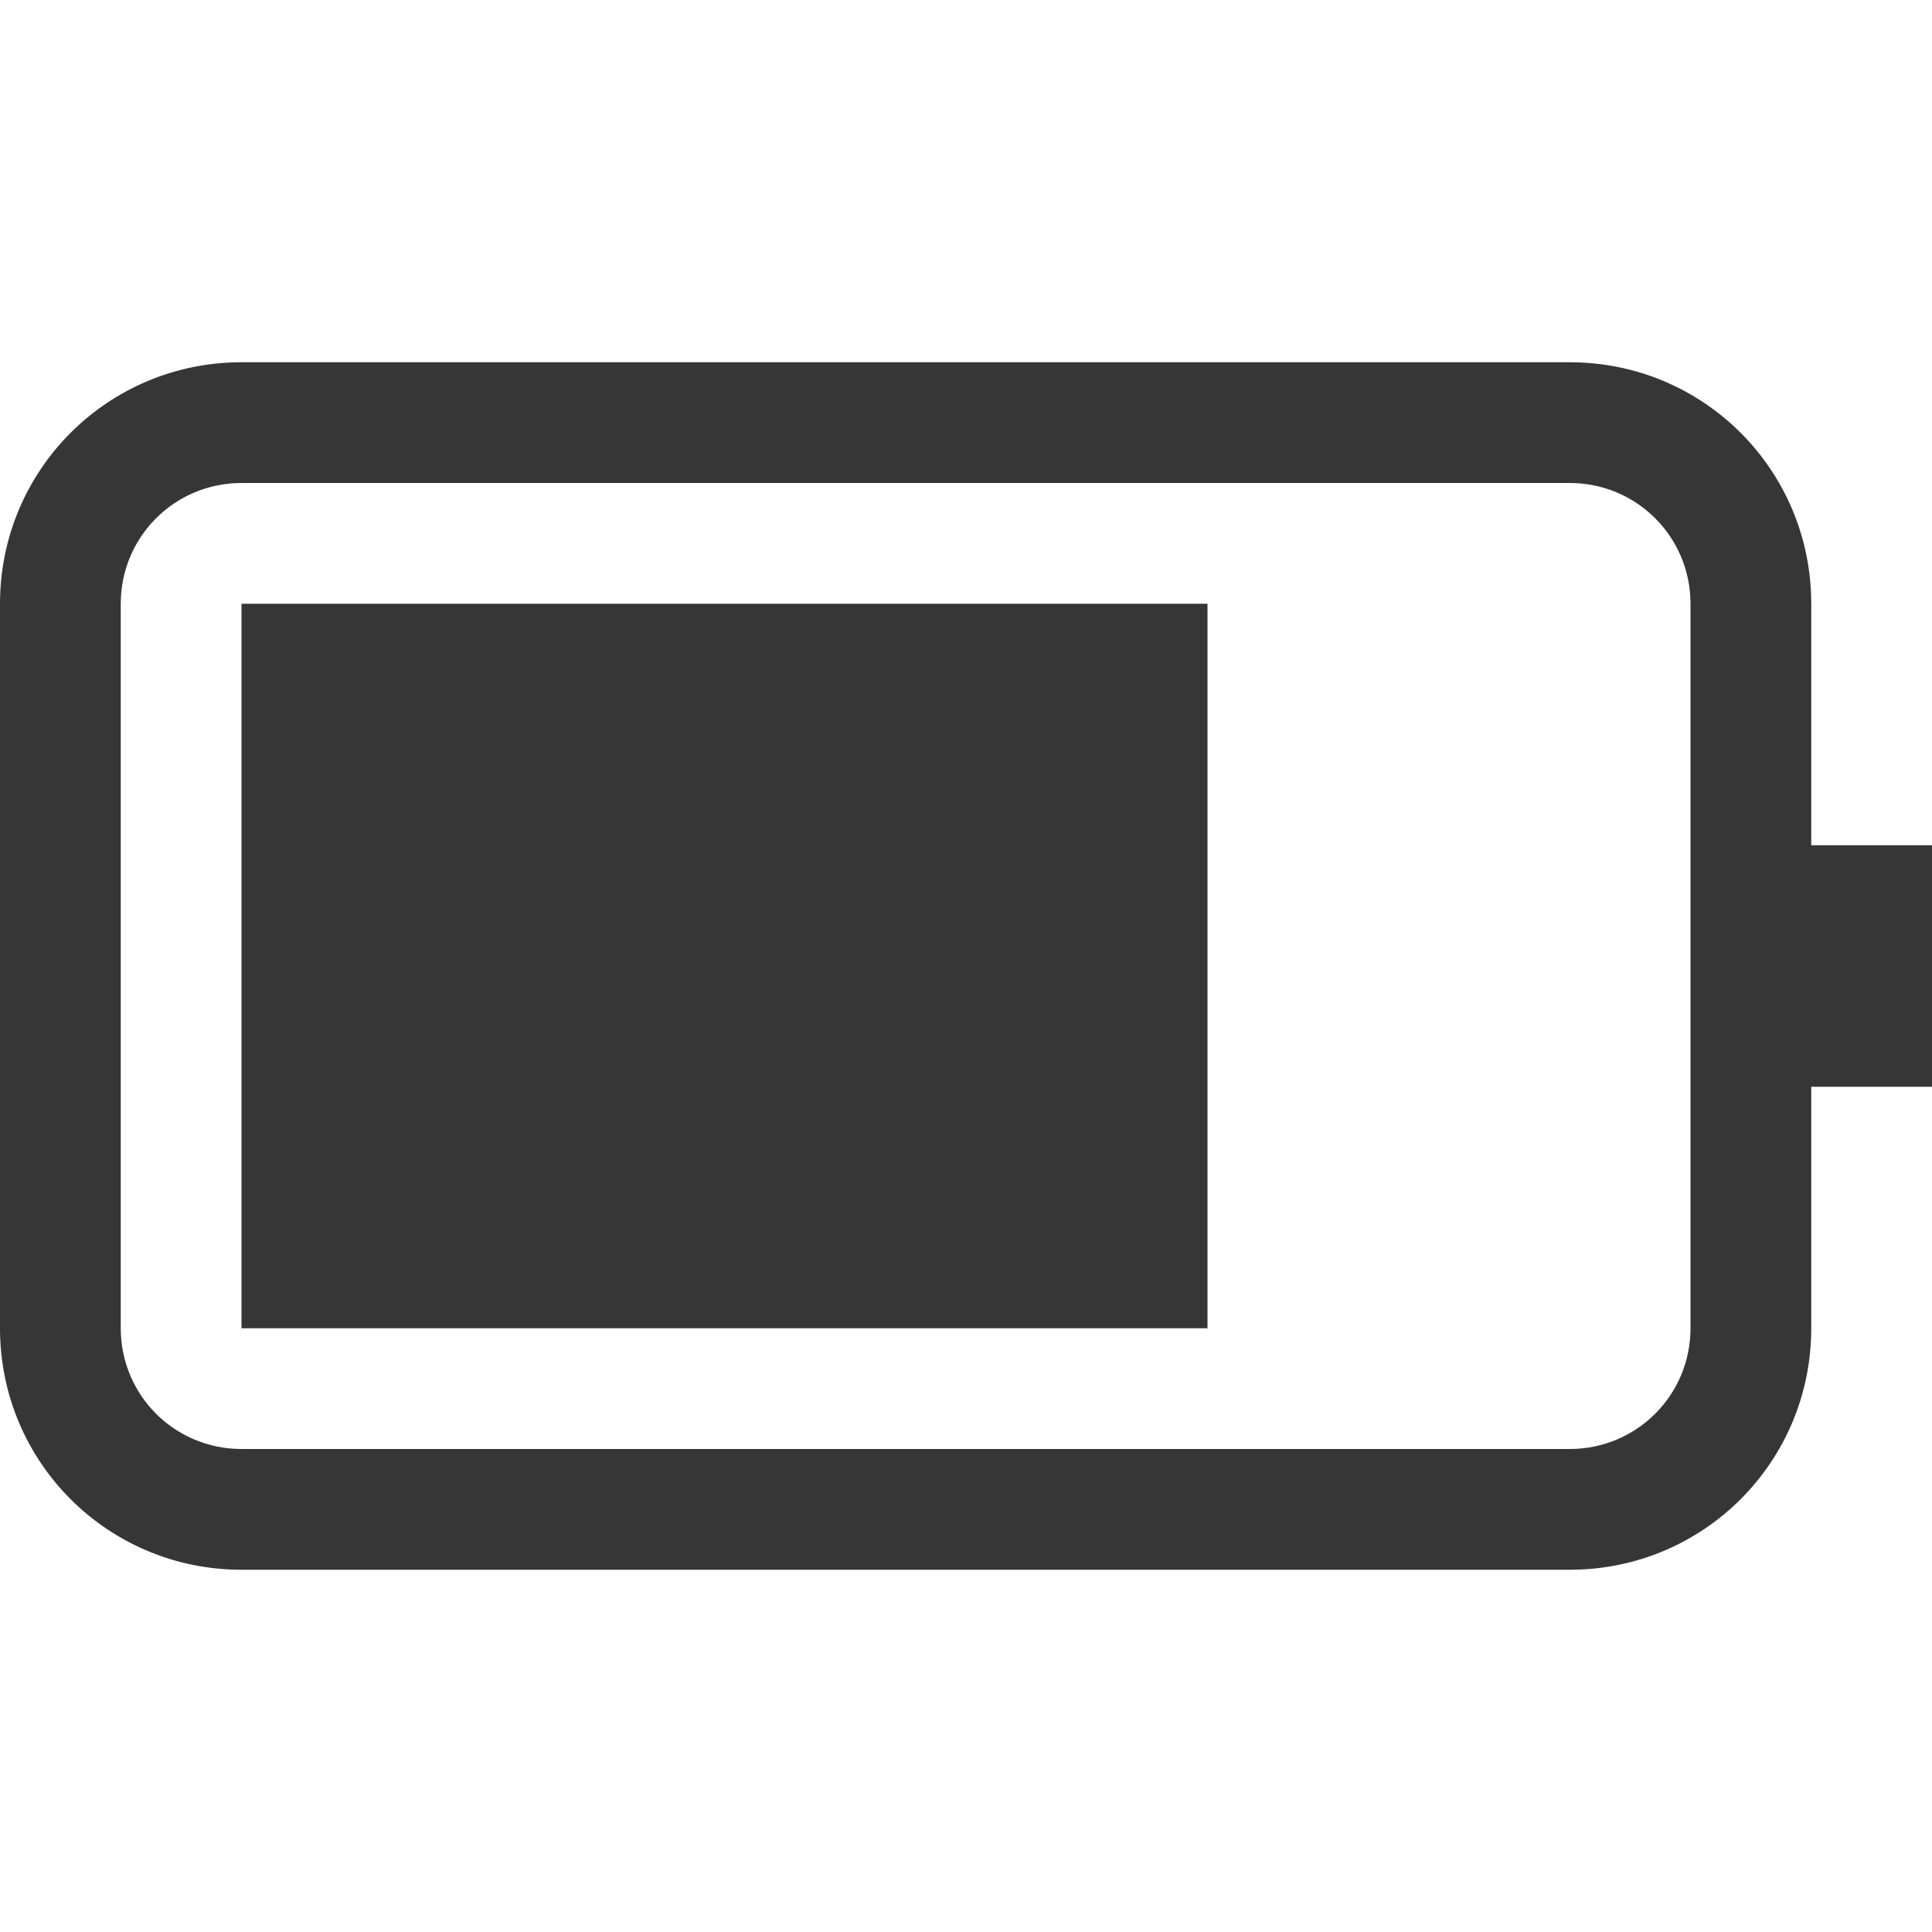
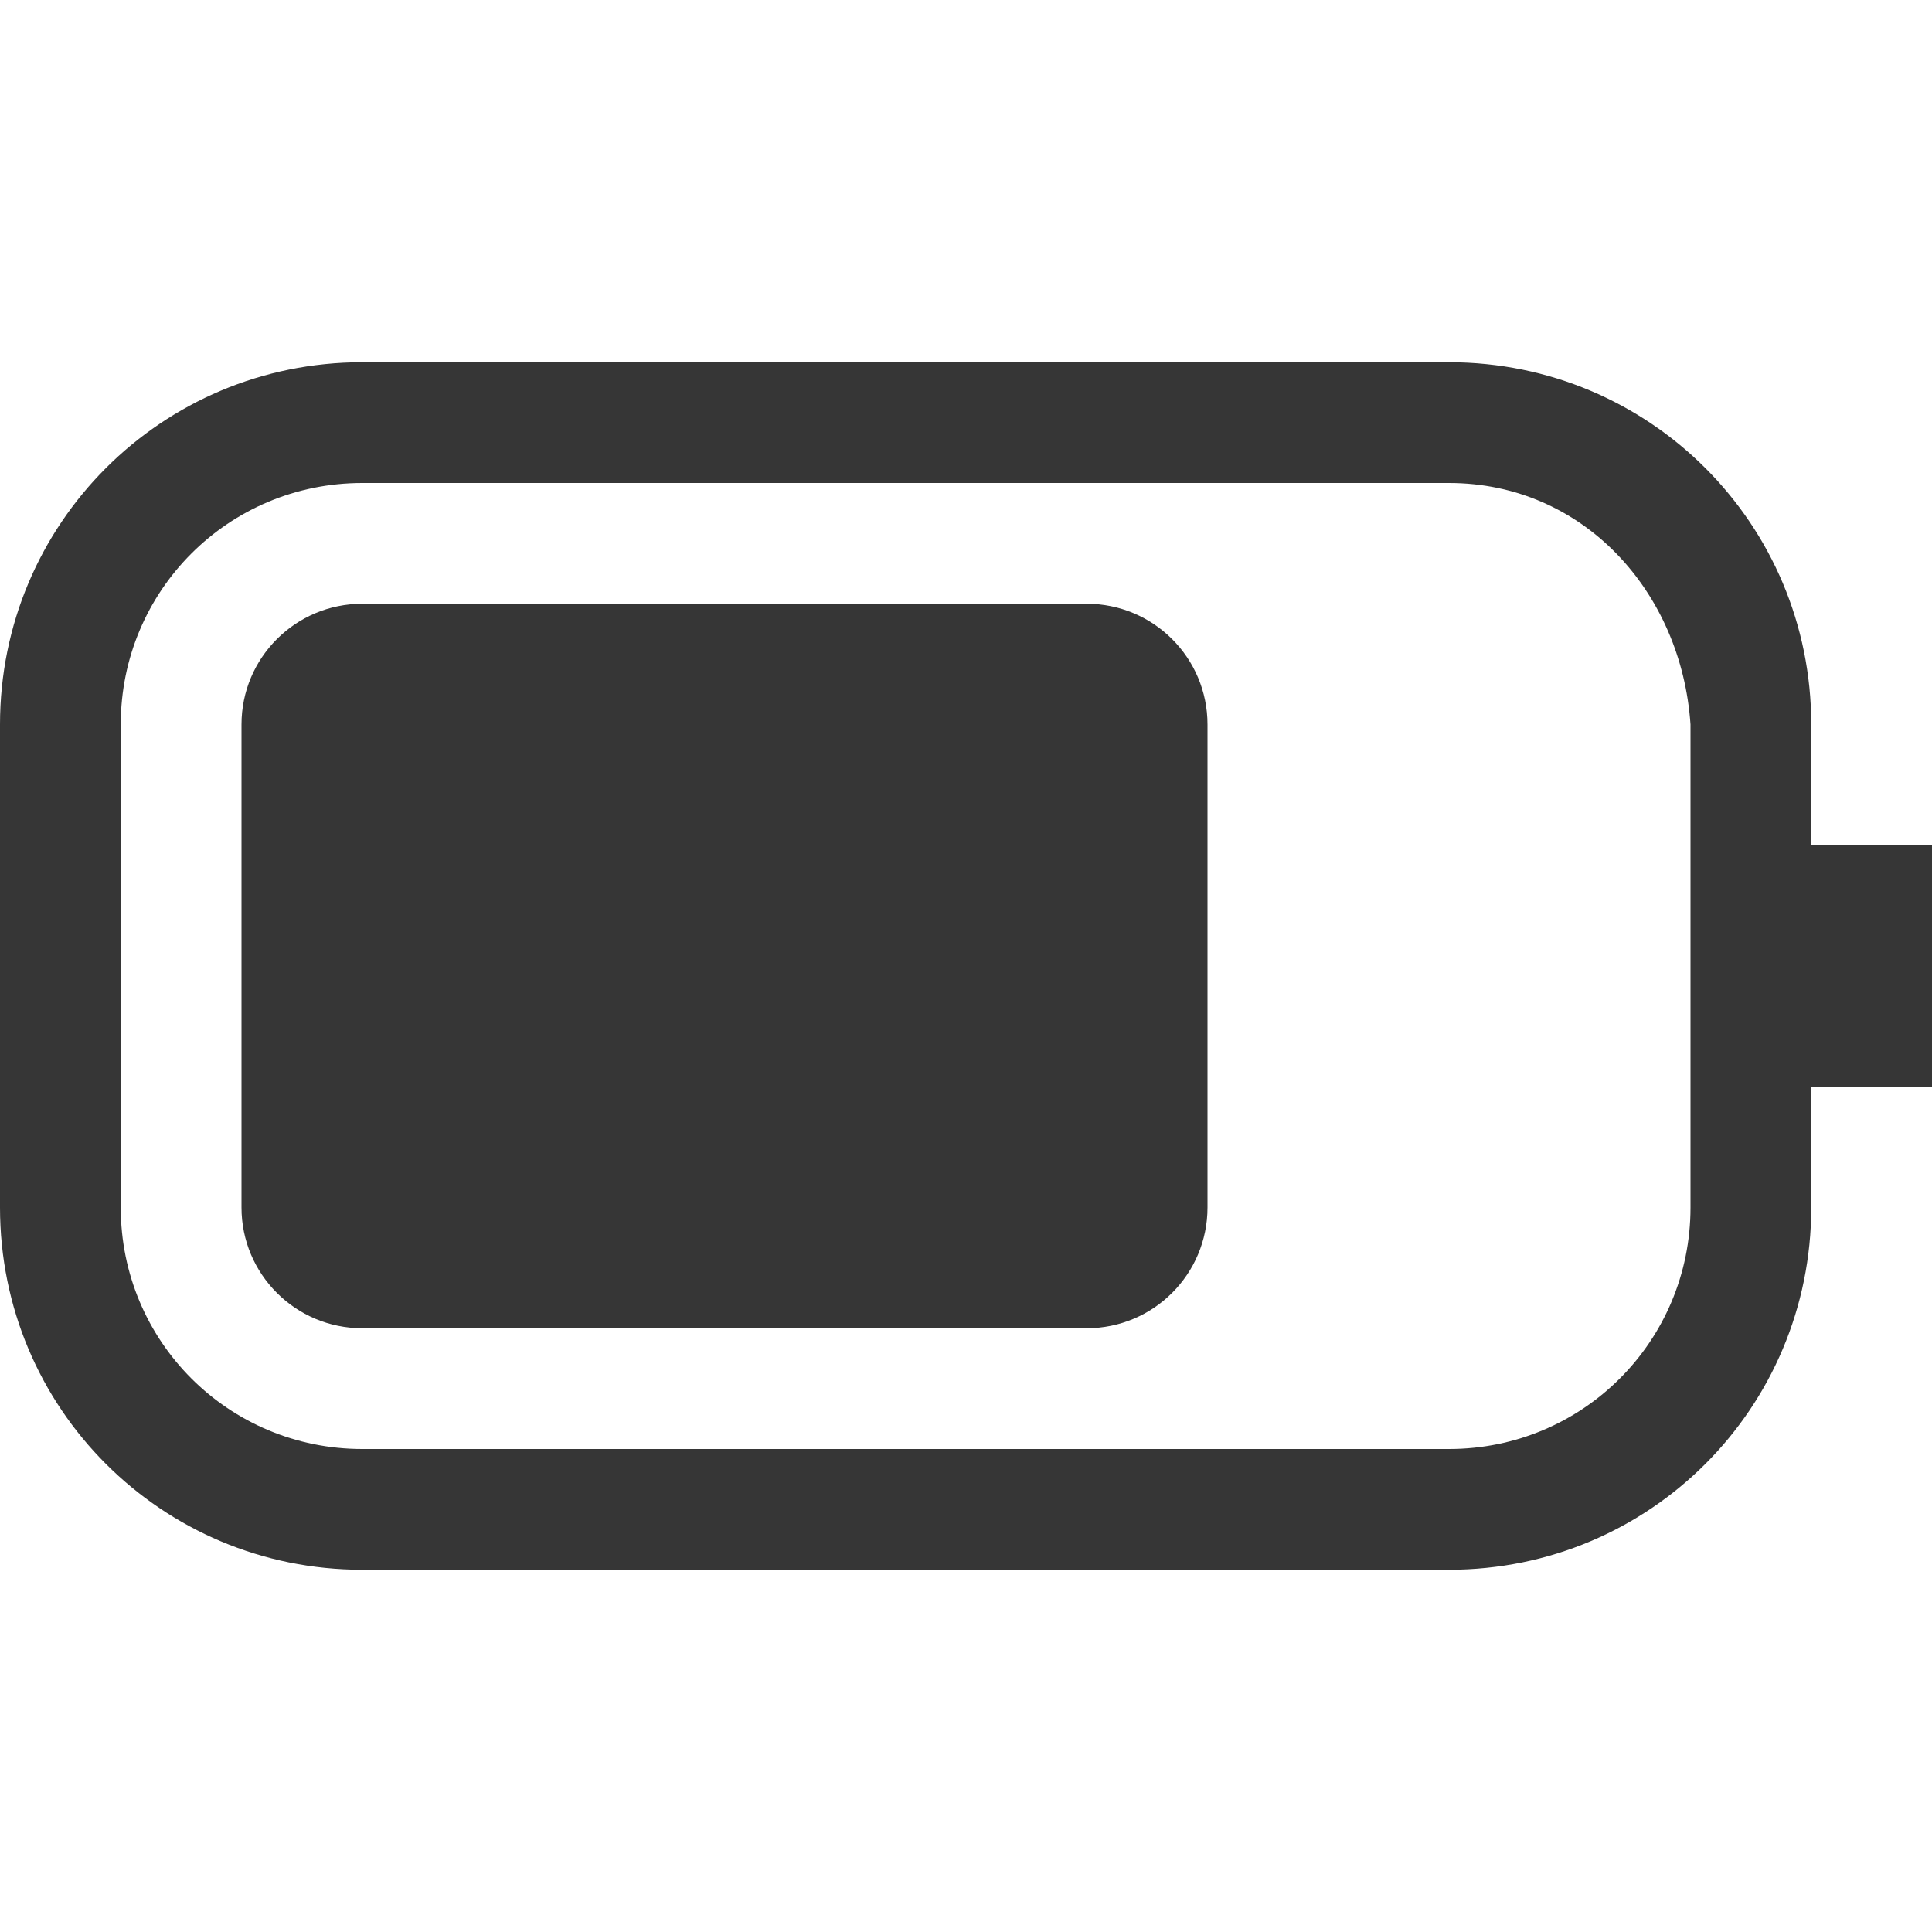
<svg xmlns="http://www.w3.org/2000/svg" width="16" height="16" version="1.1">
-   <path d="m2 3c-1.108 0-2 0.892-2 2v6c0 1.108 0.892 2 2 2h11c1.108 0 2-0.892 2-2v-2h1v-2h-1v-2c0-1.108-0.892-2-2-2zm0 1h11c0.554 0 1 0.446 1 1v6c0 0.554-0.446 1-1 1h-11c-0.554 0-1-0.446-1-1v-6c0-0.554 0.446-1 1-1z" fill="#363636" stroke-linecap="round" stroke-linejoin="round" stroke-width="1.5" style="paint-order:stroke fill markers" />
-   <rect x="2" y="5" width="8" height="6" rx="0" ry="0" fill="#363636" stroke-linecap="round" stroke-linejoin="round" stroke-width="1.279" style="paint-order:stroke fill markers" />
+   <rect x="2" y="5" width="8" height="6" rx="1" ry="1" fill="#363636" stroke-linecap="round" stroke-linejoin="round" stroke-width="1.279" style="paint-order:stroke fill markers" />
+   <path class="ColorScheme-Text" d="m3 3c-1.662 0-3 1.338-3 3v4c0 1.662 1.338 3 3 3h9c1.662 0 3-1.338 3-3v-1h1v-2h-1v-1c0-1.662-1.338-3-3-3zm0 1h9c1.108 0 1.925 0.895 2 2v4c0 1.108-0.892 2-2 2h-9c-1.108 0-2-0.892-2-2v-4c0-1.108 0.892-2 2-2z" color="#333333" fill="#363636" />
</svg>
